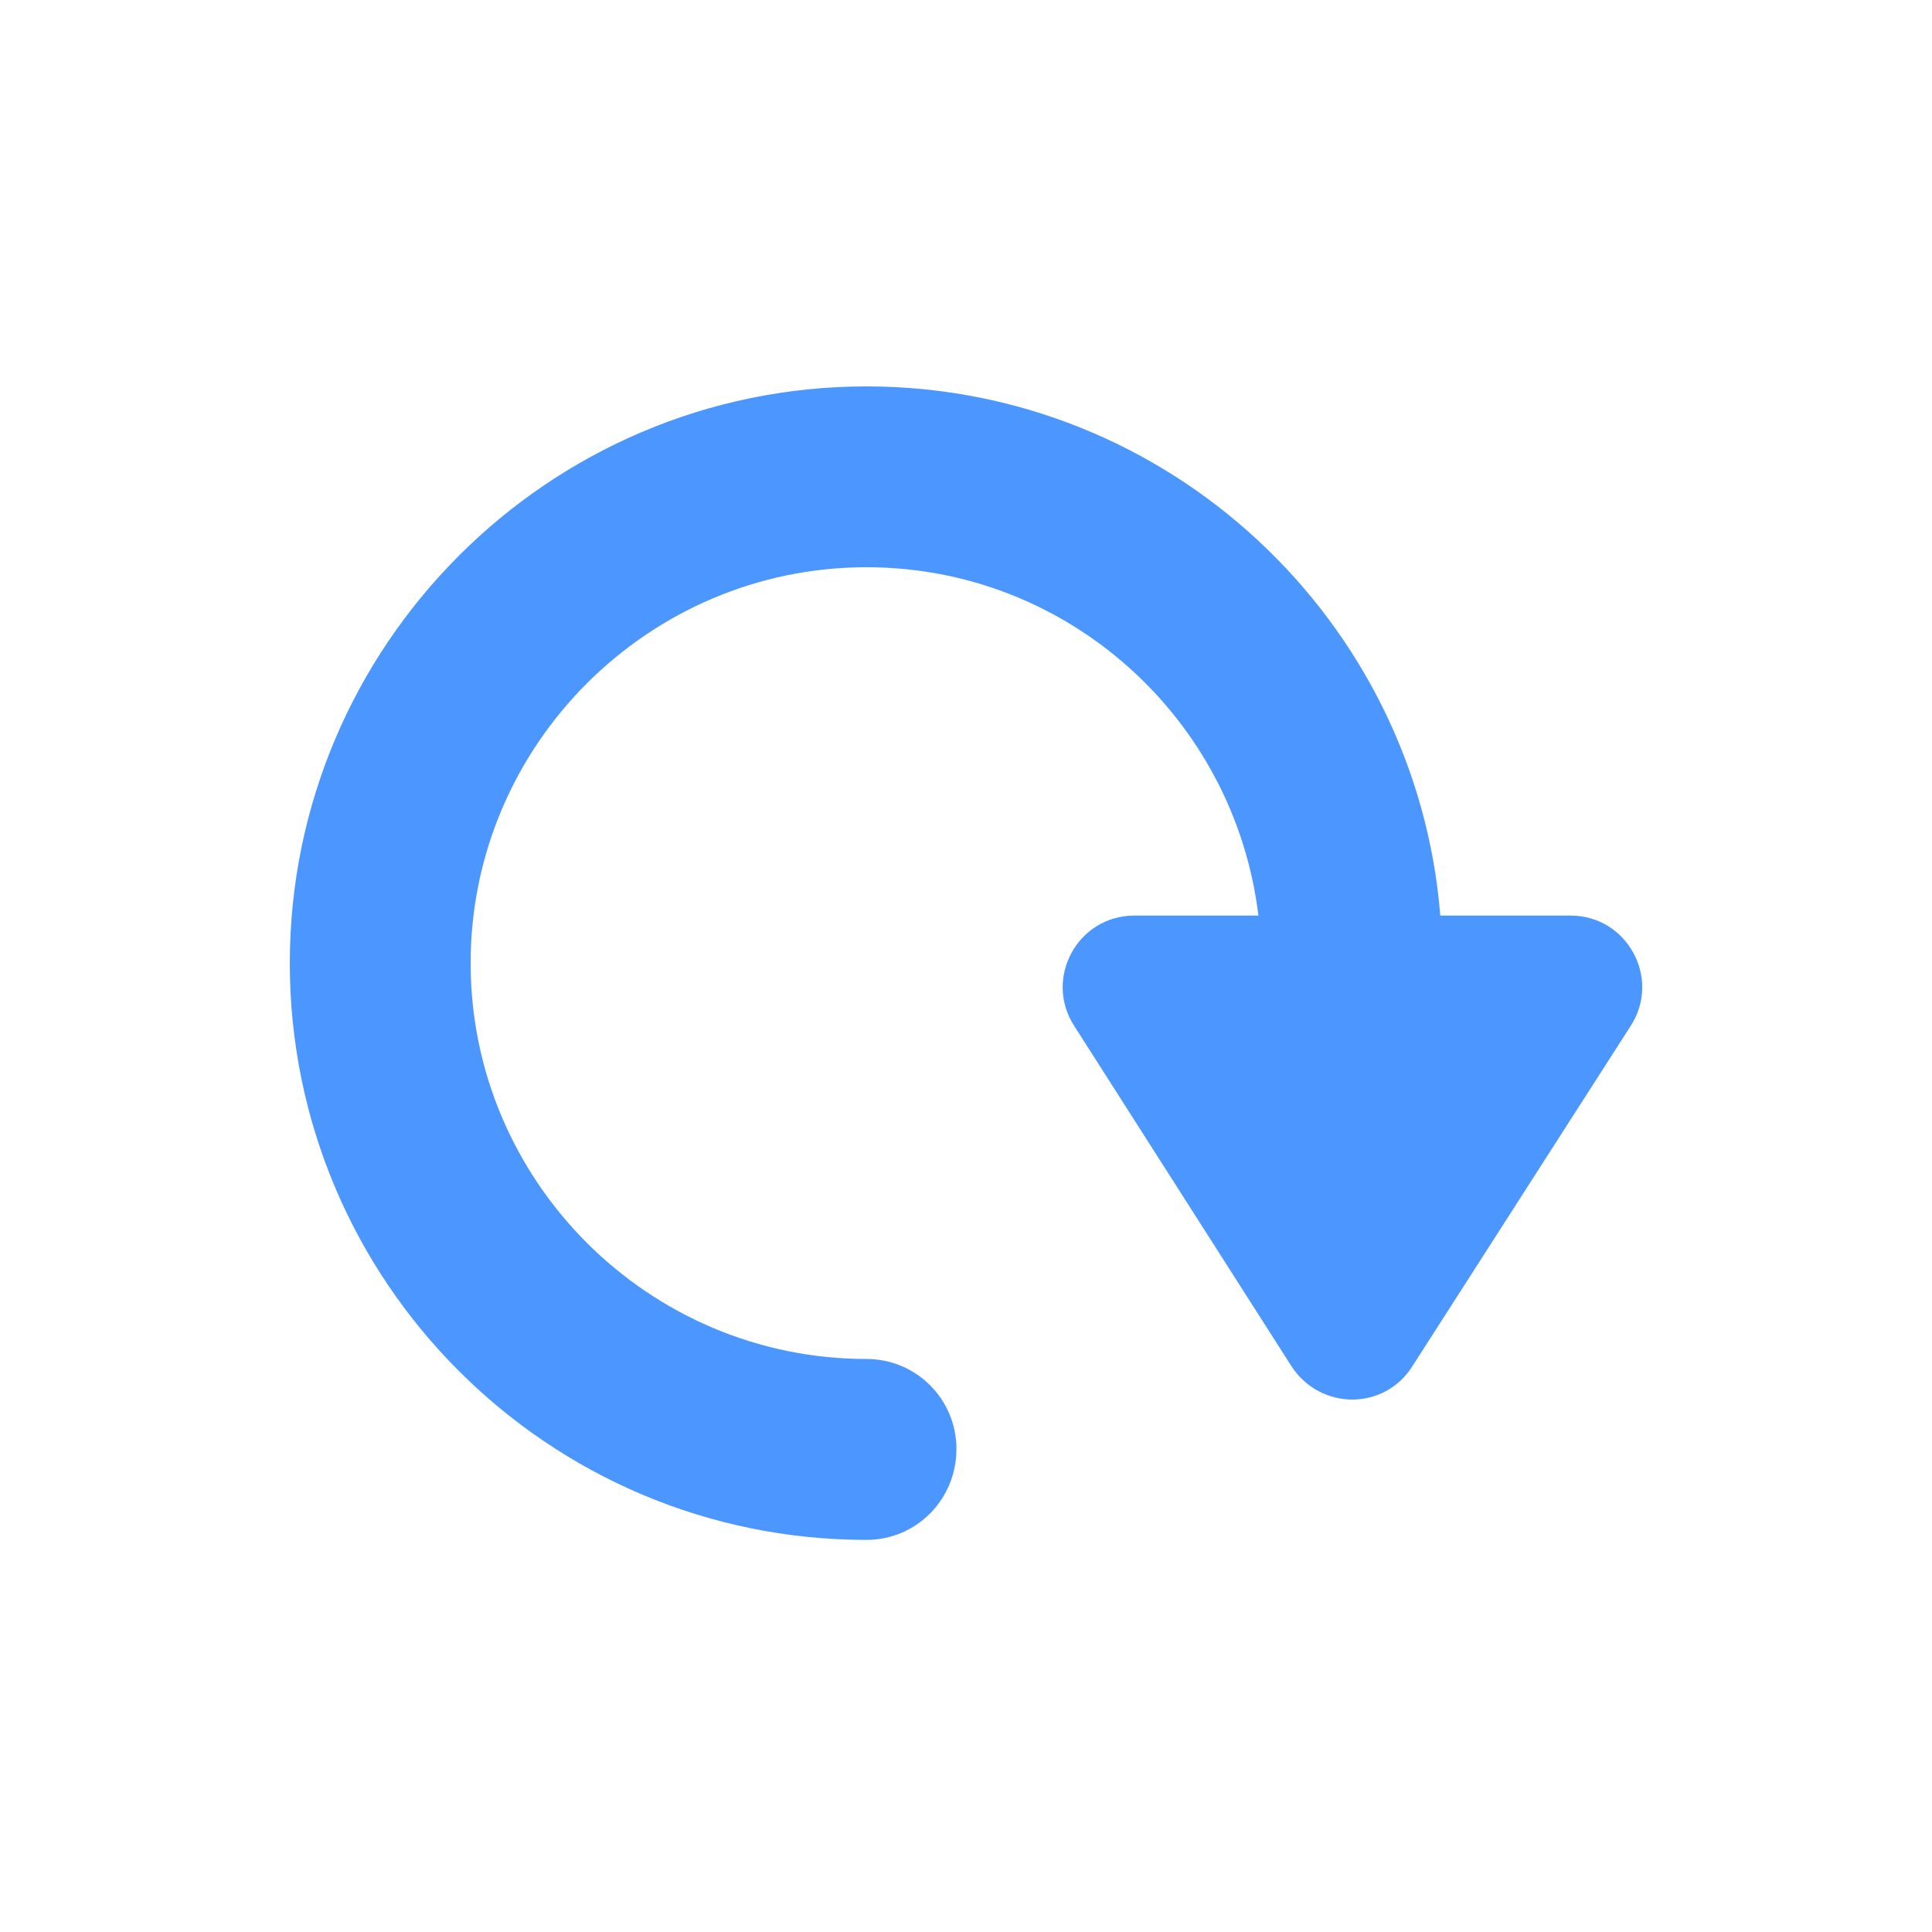
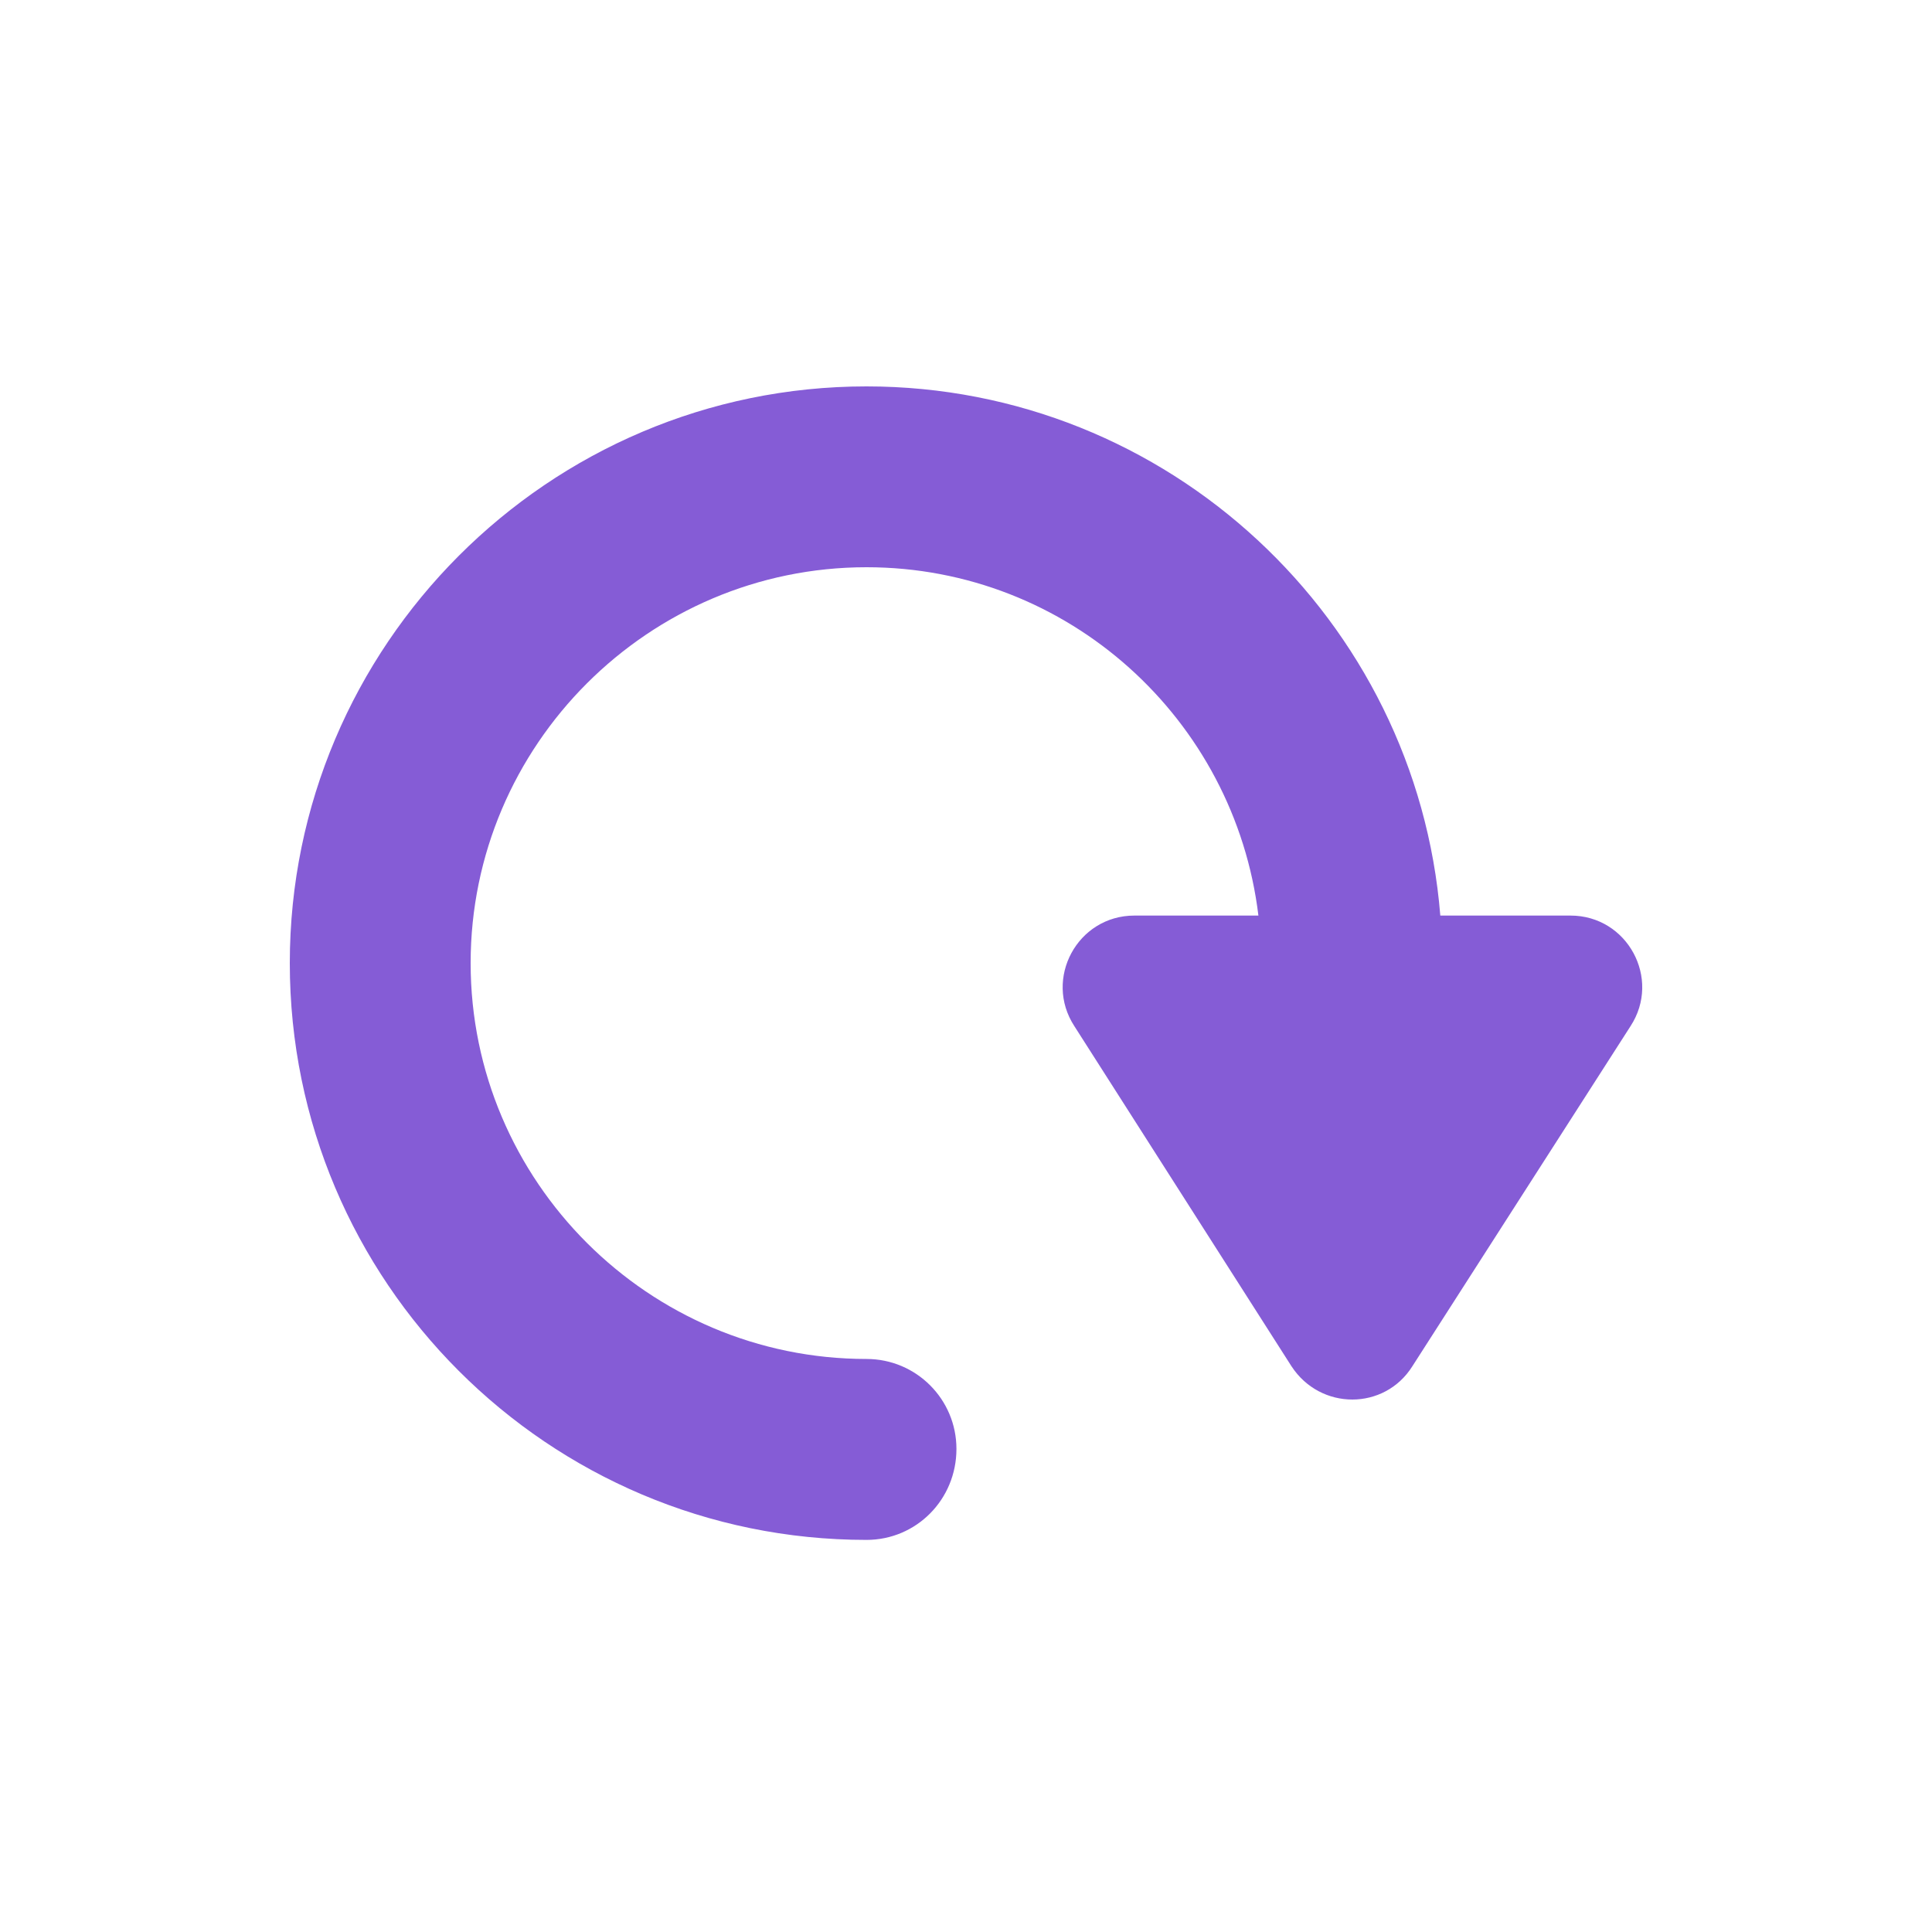
<svg xmlns="http://www.w3.org/2000/svg" width="20px" height="20px" viewBox="0 0 20 20" version="1.1">
  <defs />
  <g id="all-around-active" stroke="none" stroke-width="1" fill="none" fill-rule="evenodd">
-     <path d="M16.879,10.623 L14.621,14.143 C14.332,14.603 13.669,14.603 13.369,14.143 L11.122,10.623 C10.801,10.131 11.154,9.478 11.743,9.478 L13.027,9.478 C12.781,7.445 11.058,5.872 8.97,5.872 C6.714,5.872 4.872,7.713 4.872,9.97 C4.872,12.228 6.714,14.068 8.97,14.068 C9.485,14.068 9.901,14.485 9.901,14.999 C9.901,15.524 9.485,15.941 8.97,15.941 C5.675,15.941 3,13.266 3,9.97 C3,6.686 5.675,4 8.97,4 C12.095,4 14.664,6.418 14.91,9.478 L16.258,9.478 C16.847,9.478 17.2,10.131 16.879,10.623" id="Rotate" fill="#4C97FF" />
+     <path d="M16.879,10.623 L14.621,14.143 C14.332,14.603 13.669,14.603 13.369,14.143 L11.122,10.623 C10.801,10.131 11.154,9.478 11.743,9.478 L13.027,9.478 C12.781,7.445 11.058,5.872 8.97,5.872 C6.714,5.872 4.872,7.713 4.872,9.97 C4.872,12.228 6.714,14.068 8.97,14.068 C9.485,14.068 9.901,14.485 9.901,14.999 C9.901,15.524 9.485,15.941 8.97,15.941 C5.675,15.941 3,13.266 3,9.97 C3,6.686 5.675,4 8.97,4 C12.095,4 14.664,6.418 14.91,9.478 L16.258,9.478 C16.847,9.478 17.2,10.131 16.879,10.623" id="Rotate" fill="#855CD6" />
  </g>
</svg>
